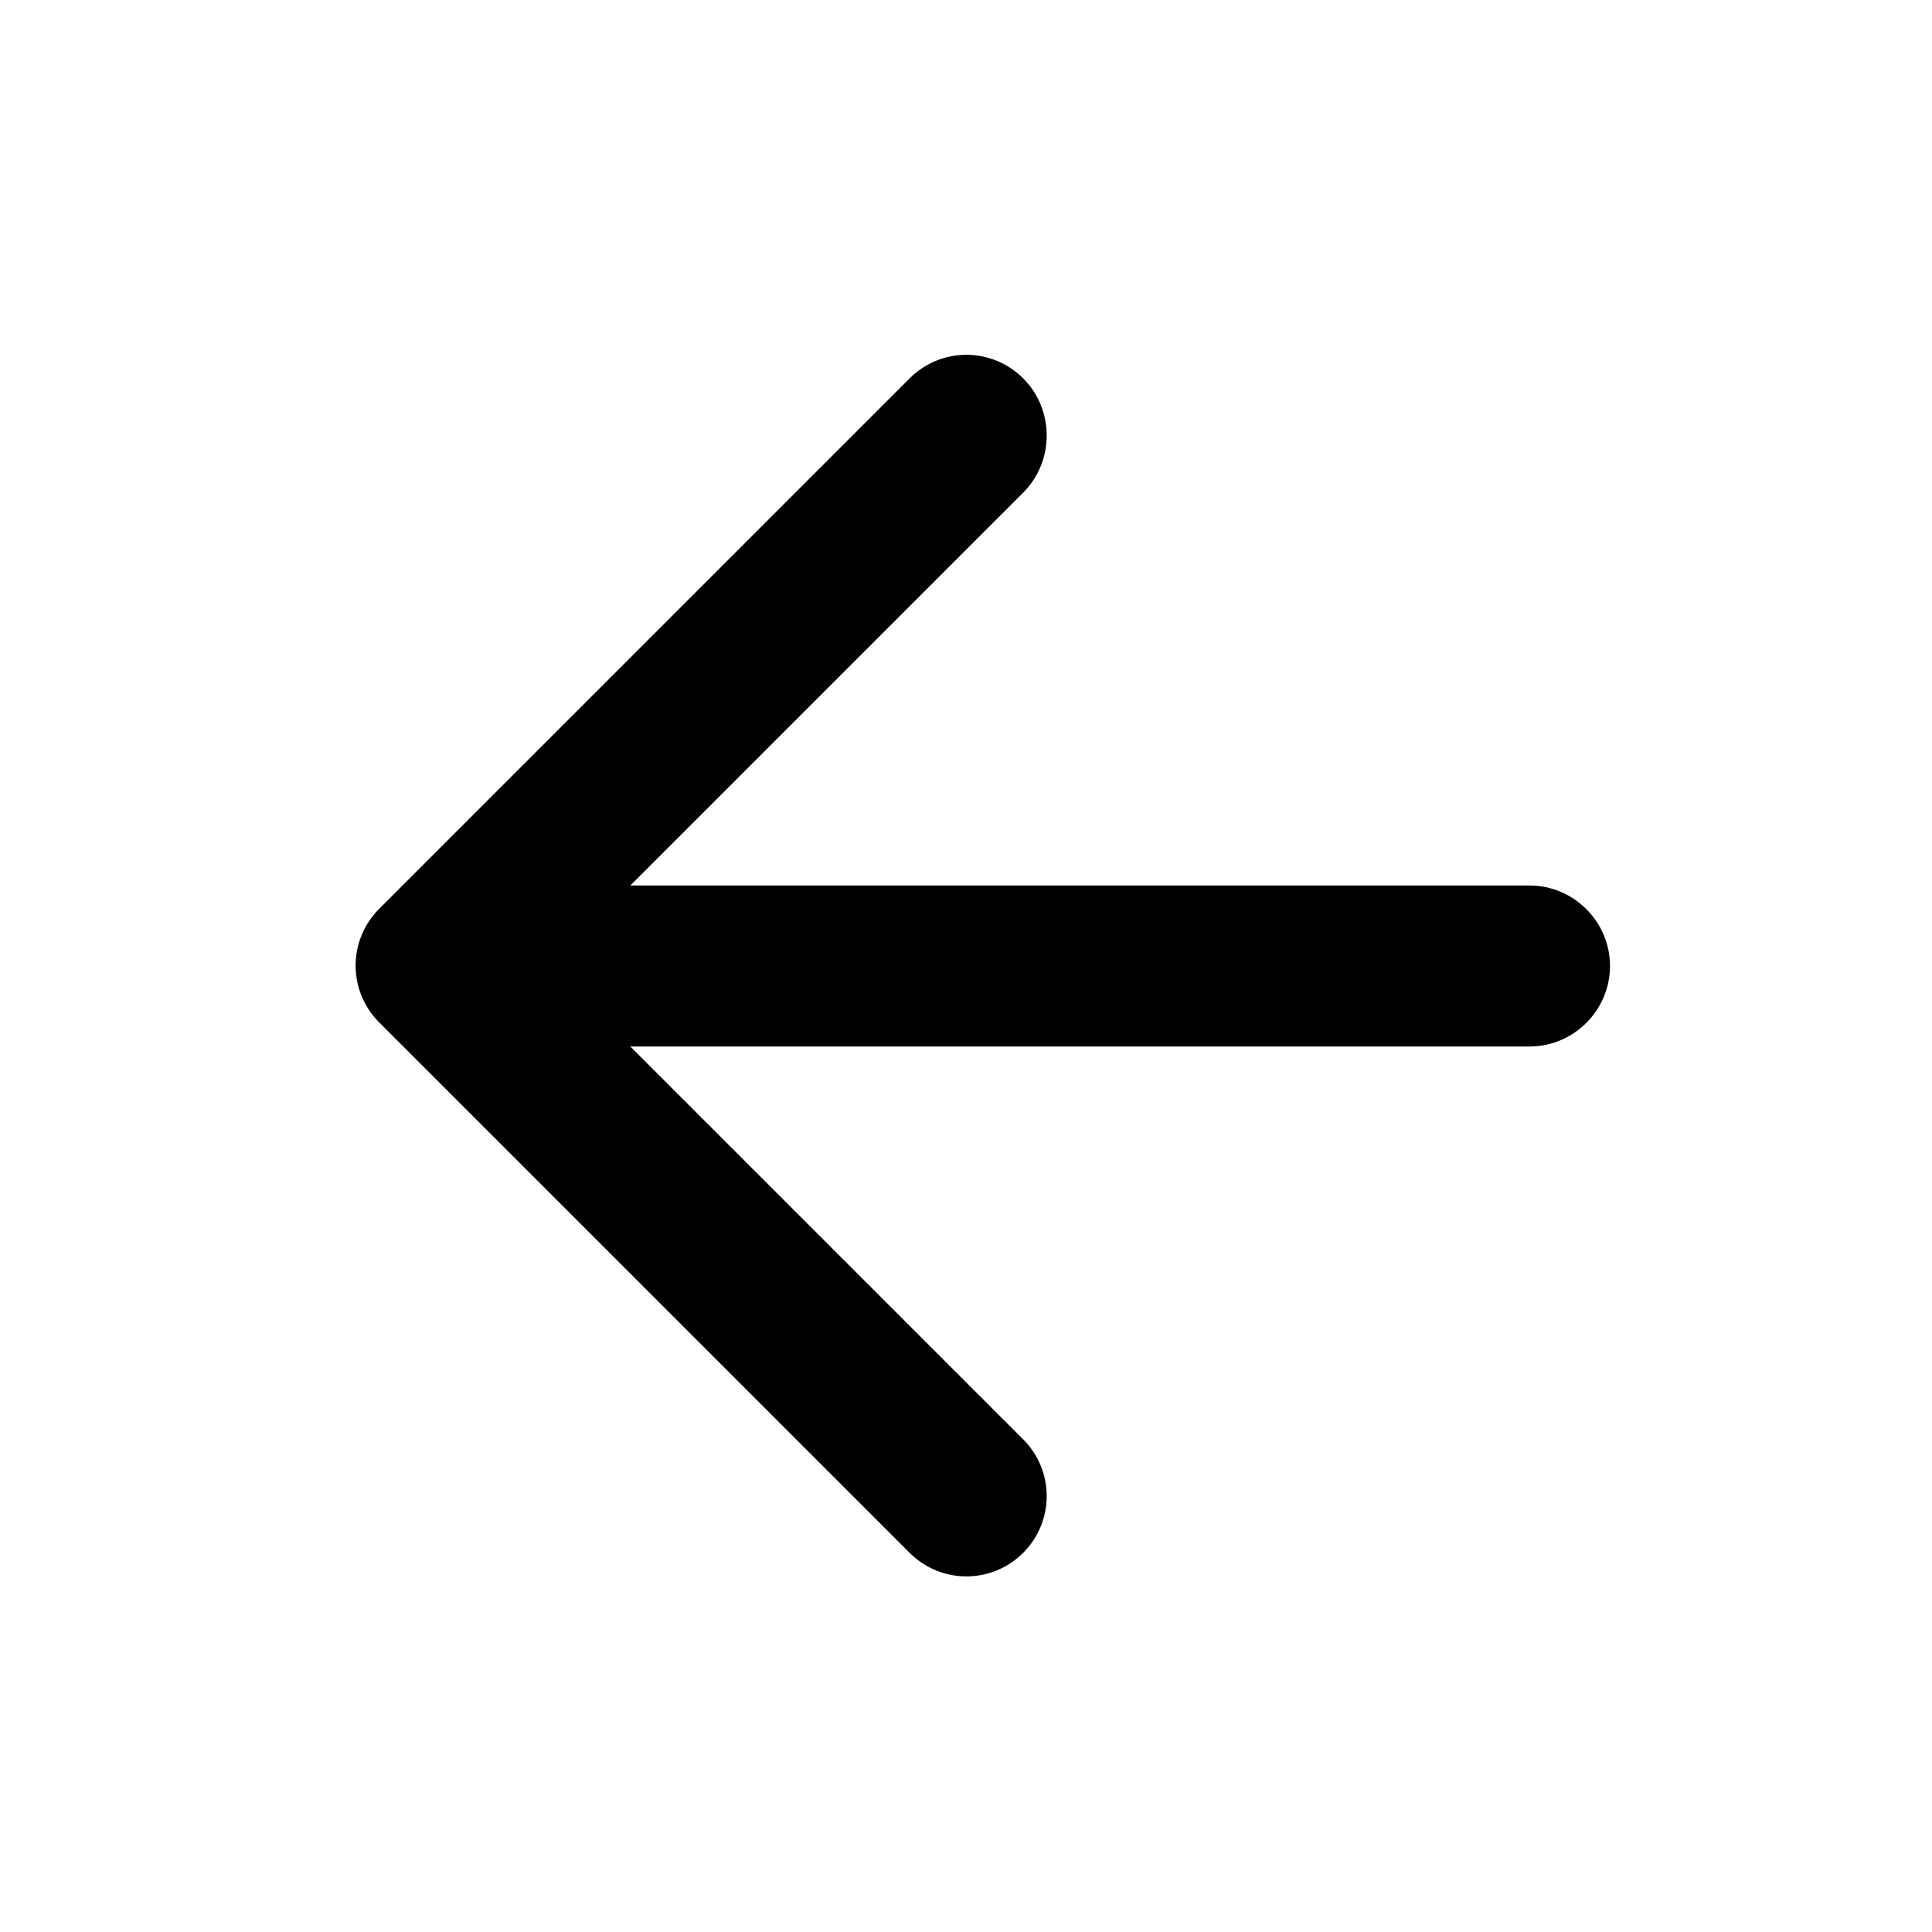
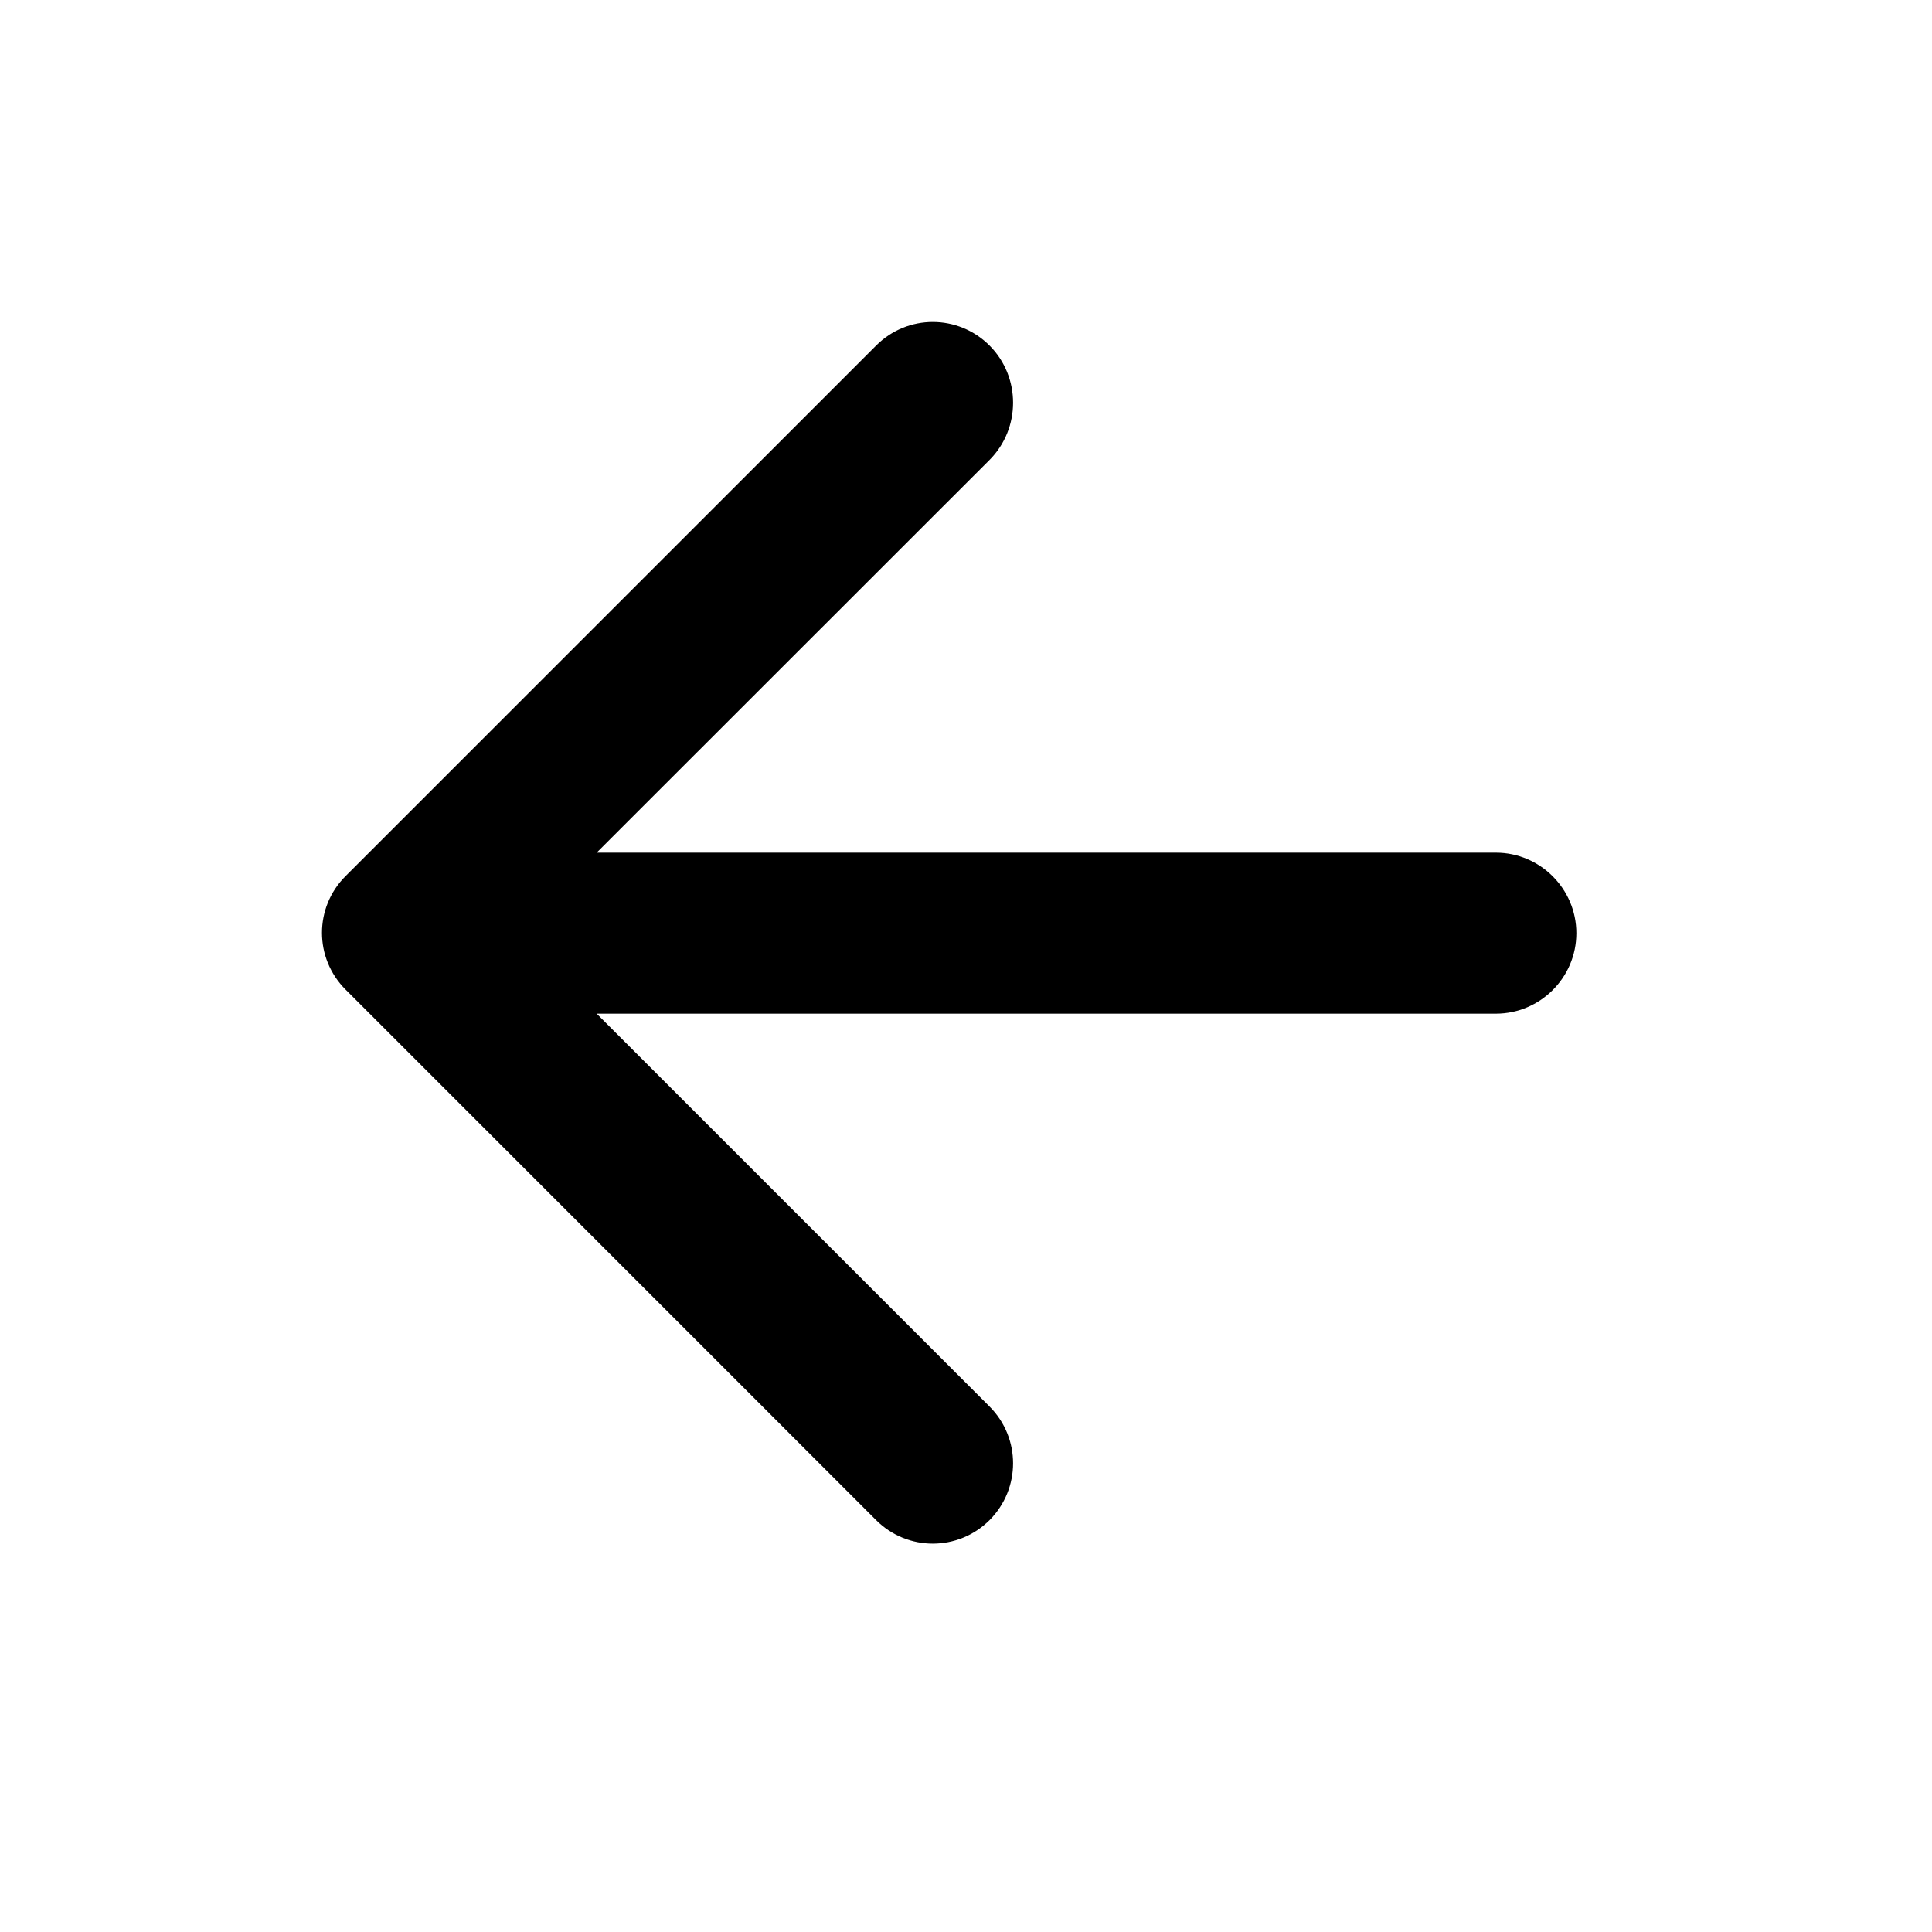
<svg xmlns="http://www.w3.org/2000/svg" width="24" height="24" viewBox="0 0 24 24" fill="none">
-   <path d="M19 11H7.83L12.71 6.12C13.1 5.73 13.1 5.09 12.71 4.7C12.32 4.31 11.69 4.31 11.3 4.7L4.71 11.29C4.32 11.68 4.32 12.31 4.71 12.7L11.3 19.29C11.69 19.68 12.32 19.68 12.71 19.29C13.1 18.9 13.1 18.27 12.71 17.88L7.83 13H19C19.55 13 20 12.55 20 12C20 11.45 19.55 11 19 11Z" fill="black" />
+   <path d="M18.582 10.592H7.412L12.293 5.713C12.682 5.322 12.682 4.683 12.293 4.293C11.902 3.902 11.273 3.902 10.883 4.293L4.293 10.883C3.902 11.273 3.902 11.902 4.293 12.293L10.883 18.883C11.273 19.273 11.902 19.273 12.293 18.883C12.682 18.492 12.682 17.863 12.293 17.473L7.412 12.592H18.582C19.133 12.592 19.582 12.143 19.582 11.592C19.582 11.043 19.133 10.592 18.582 10.592Z" fill="black" />
</svg>
